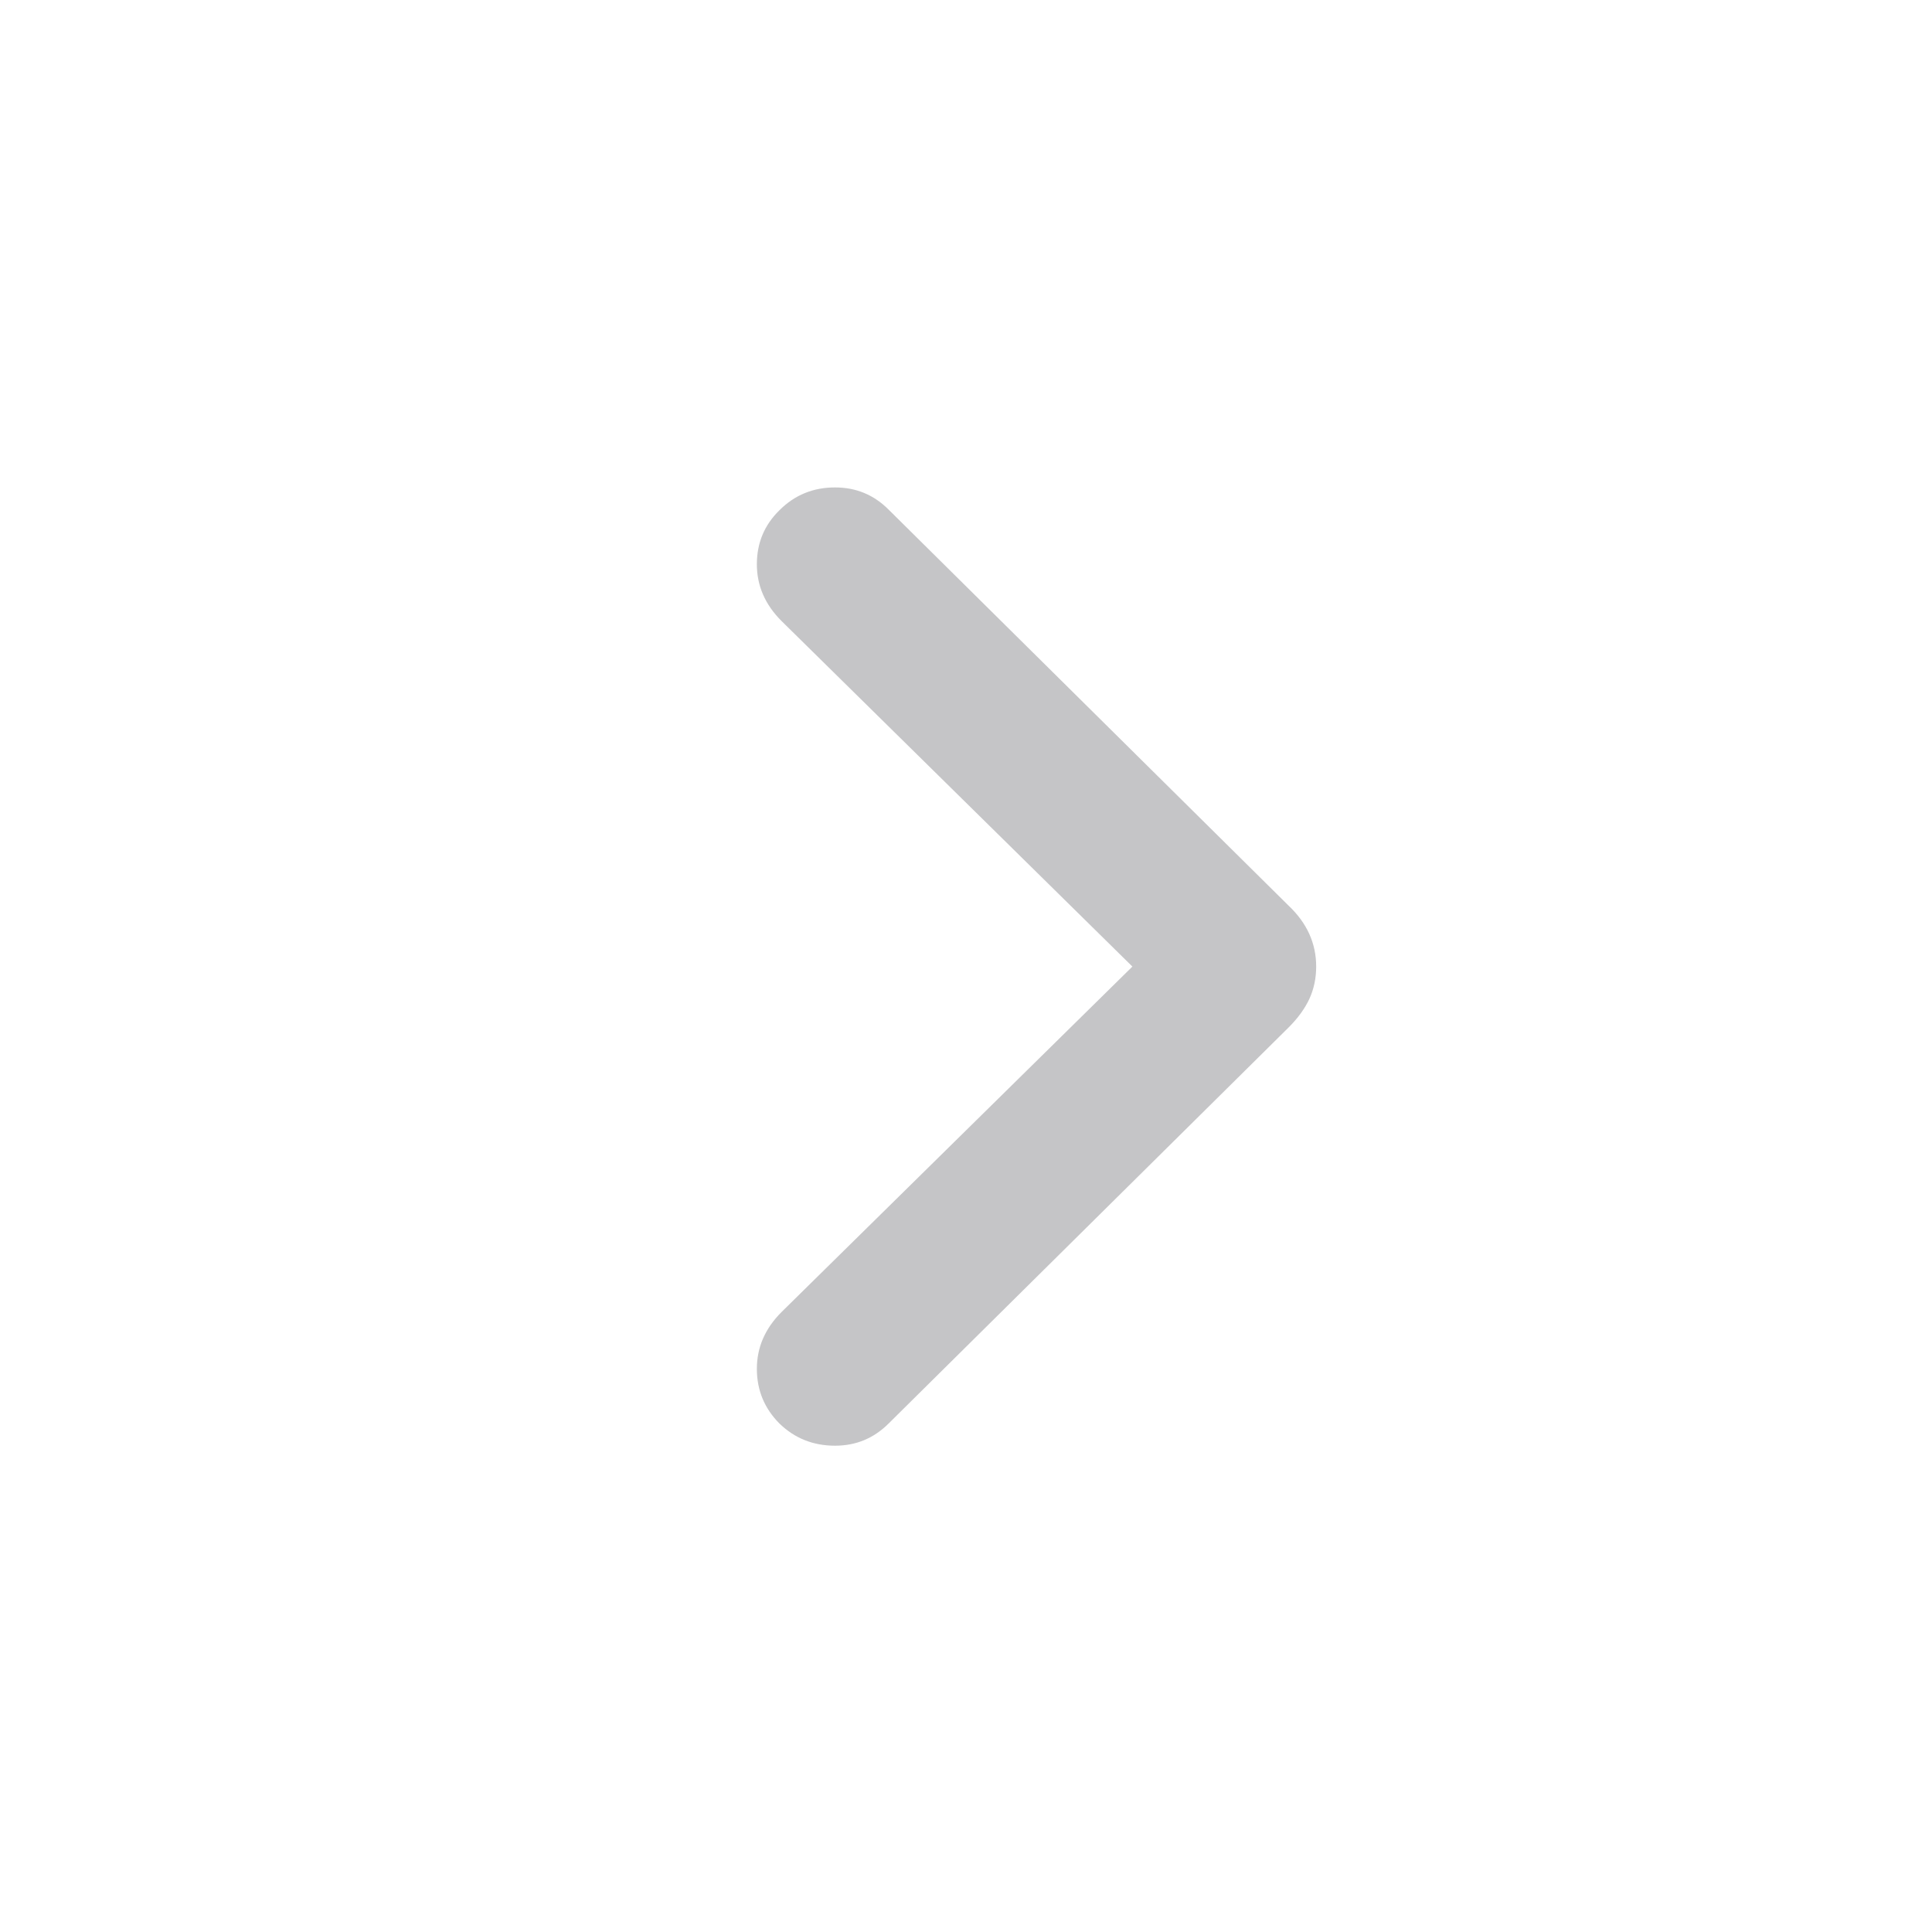
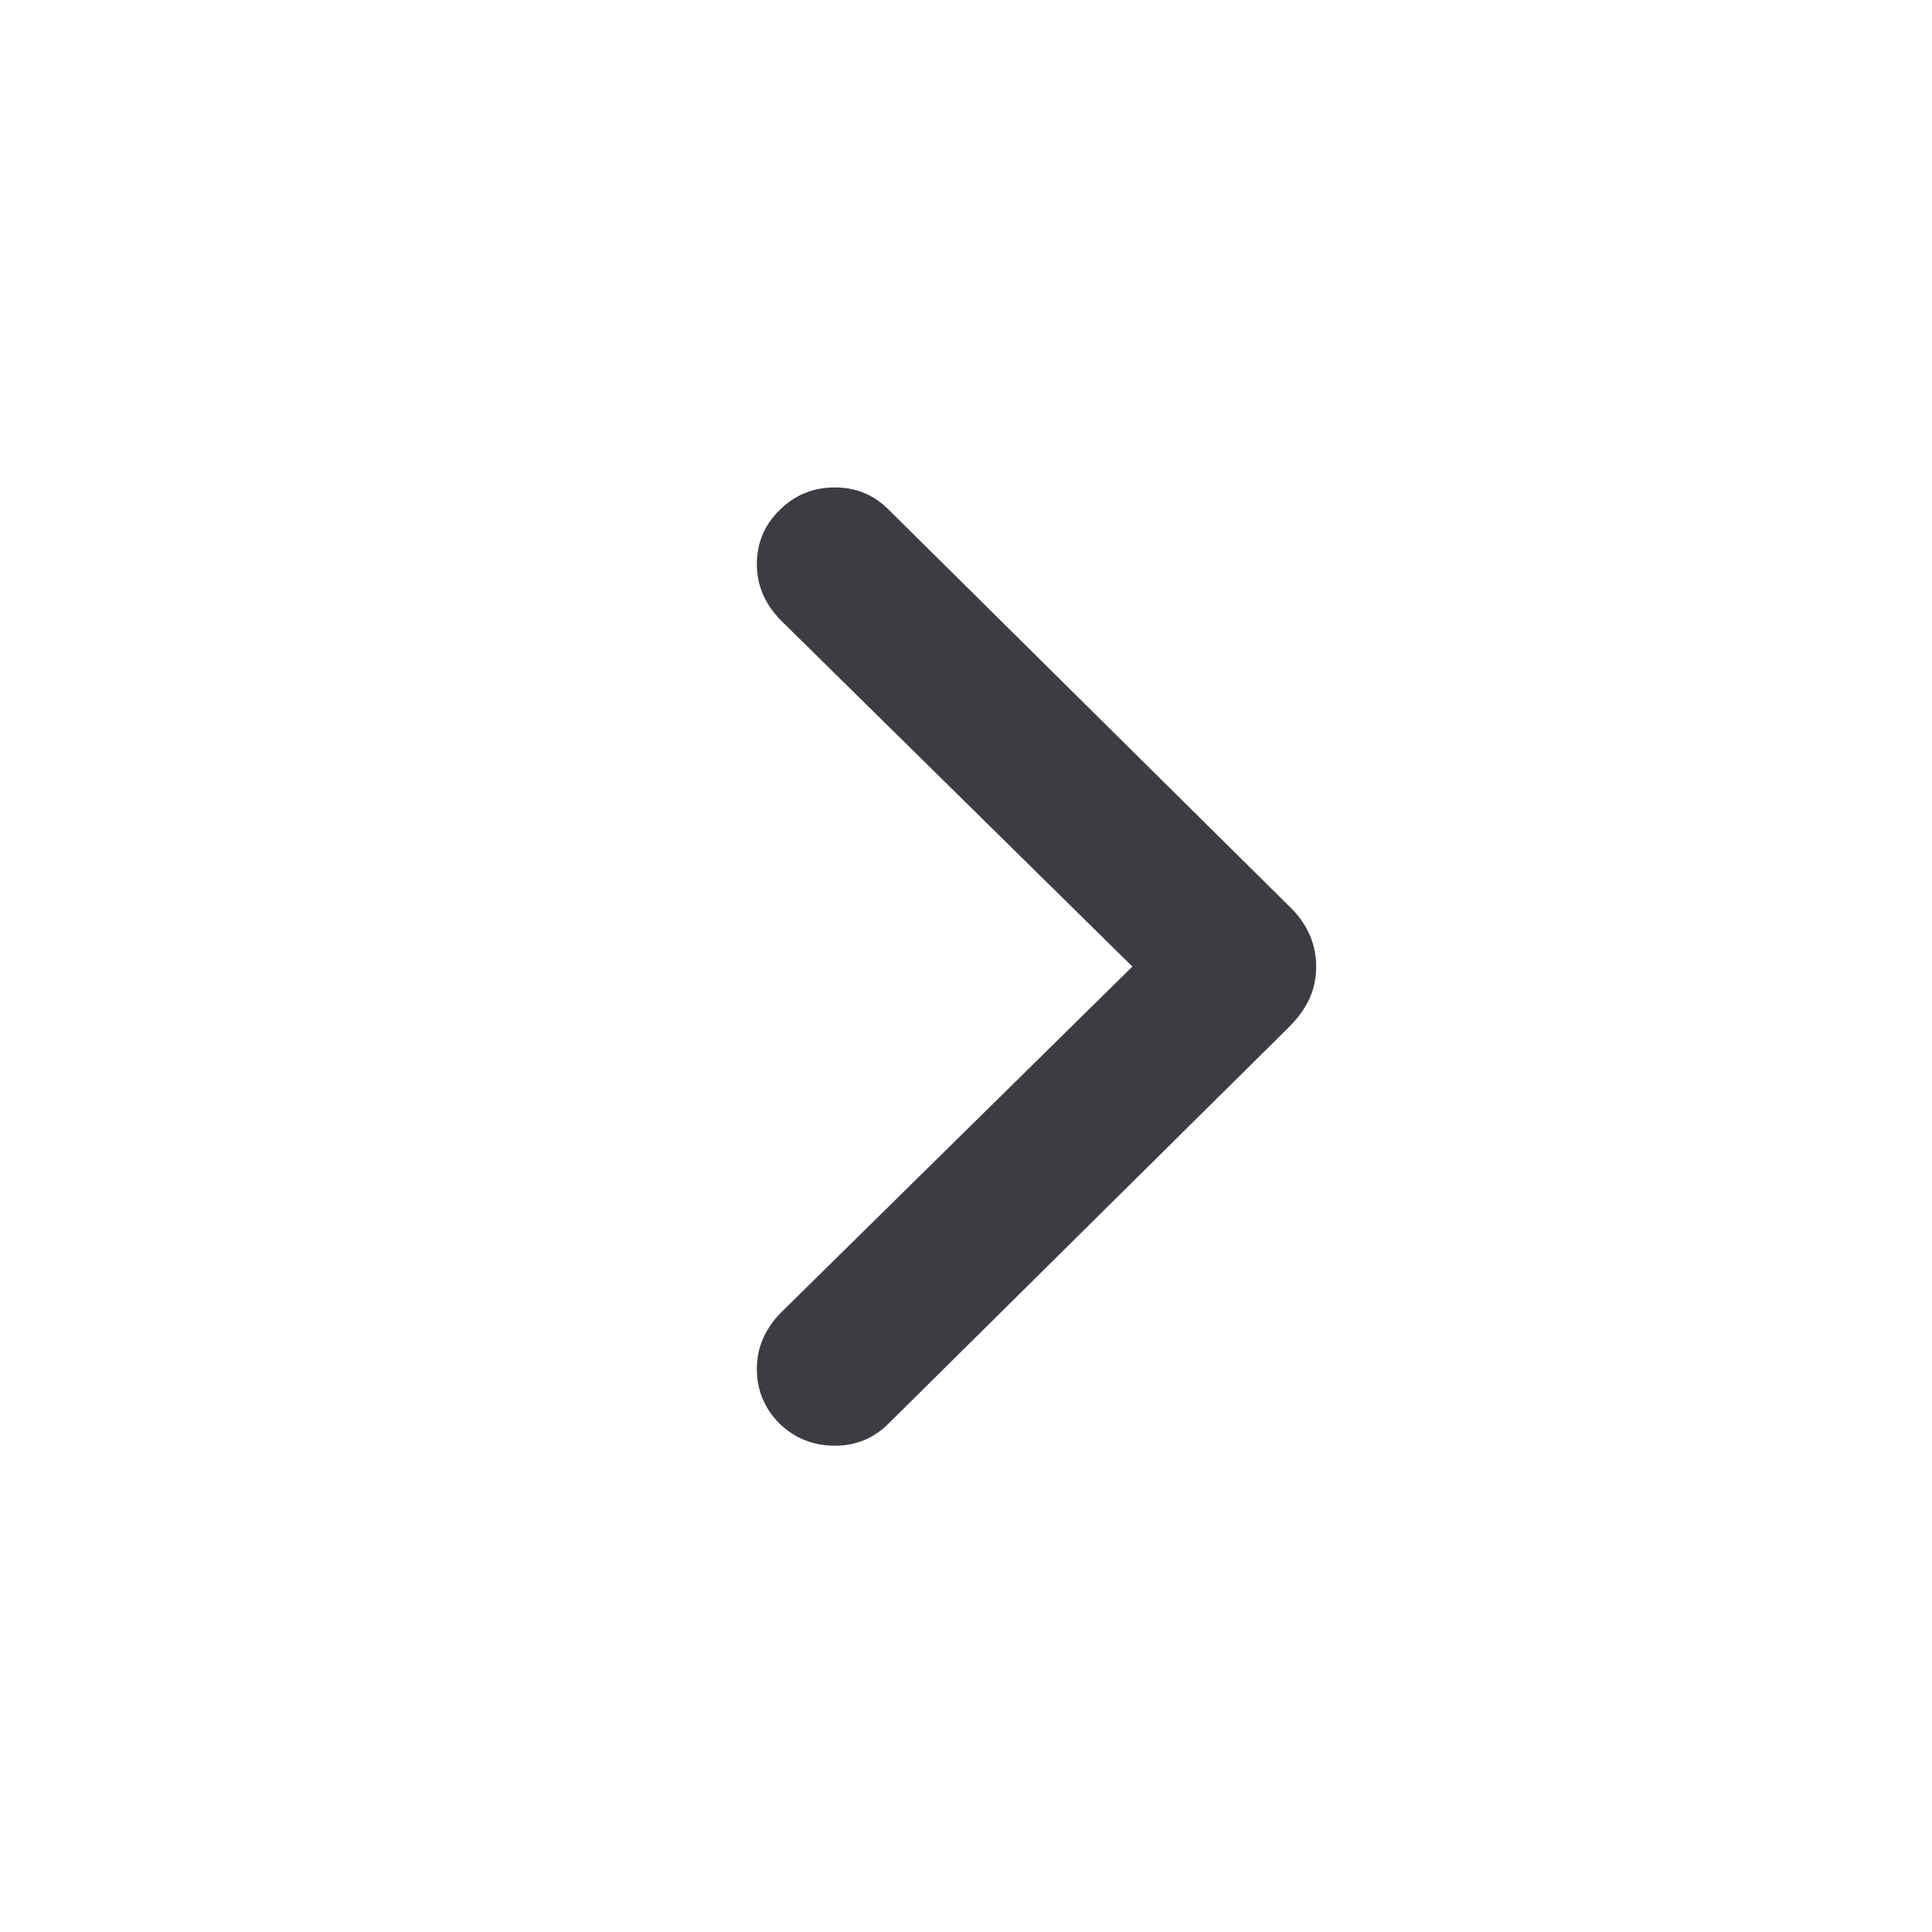
<svg xmlns="http://www.w3.org/2000/svg" width="24" height="24" viewBox="0 0 24 24" fill="none">
-   <path d="M16.35 12.007C16.35 12.151 16.322 12.284 16.267 12.405C16.211 12.527 16.125 12.646 16.009 12.762L11.037 17.685C10.854 17.867 10.633 17.959 10.373 17.959C10.102 17.959 9.872 17.867 9.684 17.685C9.496 17.496 9.402 17.27 9.402 17.004C9.402 16.738 9.504 16.503 9.709 16.298L14.067 12.007L9.709 7.715C9.504 7.511 9.402 7.275 9.402 7.01C9.402 6.744 9.496 6.52 9.684 6.337C9.872 6.149 10.102 6.055 10.373 6.055C10.633 6.055 10.854 6.146 11.037 6.329L16.009 11.252C16.236 11.467 16.35 11.719 16.35 12.007Z" fill="#3C3C43" fill-opacity="0.3" />
+   <path d="M16.35 12.007C16.35 12.151 16.322 12.284 16.267 12.405C16.211 12.527 16.125 12.646 16.009 12.762L11.037 17.685C10.854 17.867 10.633 17.959 10.373 17.959C10.102 17.959 9.872 17.867 9.684 17.685C9.496 17.496 9.402 17.27 9.402 17.004C9.402 16.738 9.504 16.503 9.709 16.298L14.067 12.007L9.709 7.715C9.504 7.511 9.402 7.275 9.402 7.01C9.402 6.744 9.496 6.52 9.684 6.337C9.872 6.149 10.102 6.055 10.373 6.055C10.633 6.055 10.854 6.146 11.037 6.329L16.009 11.252C16.236 11.467 16.35 11.719 16.35 12.007Z" fill="#3C3C43" />
</svg>
